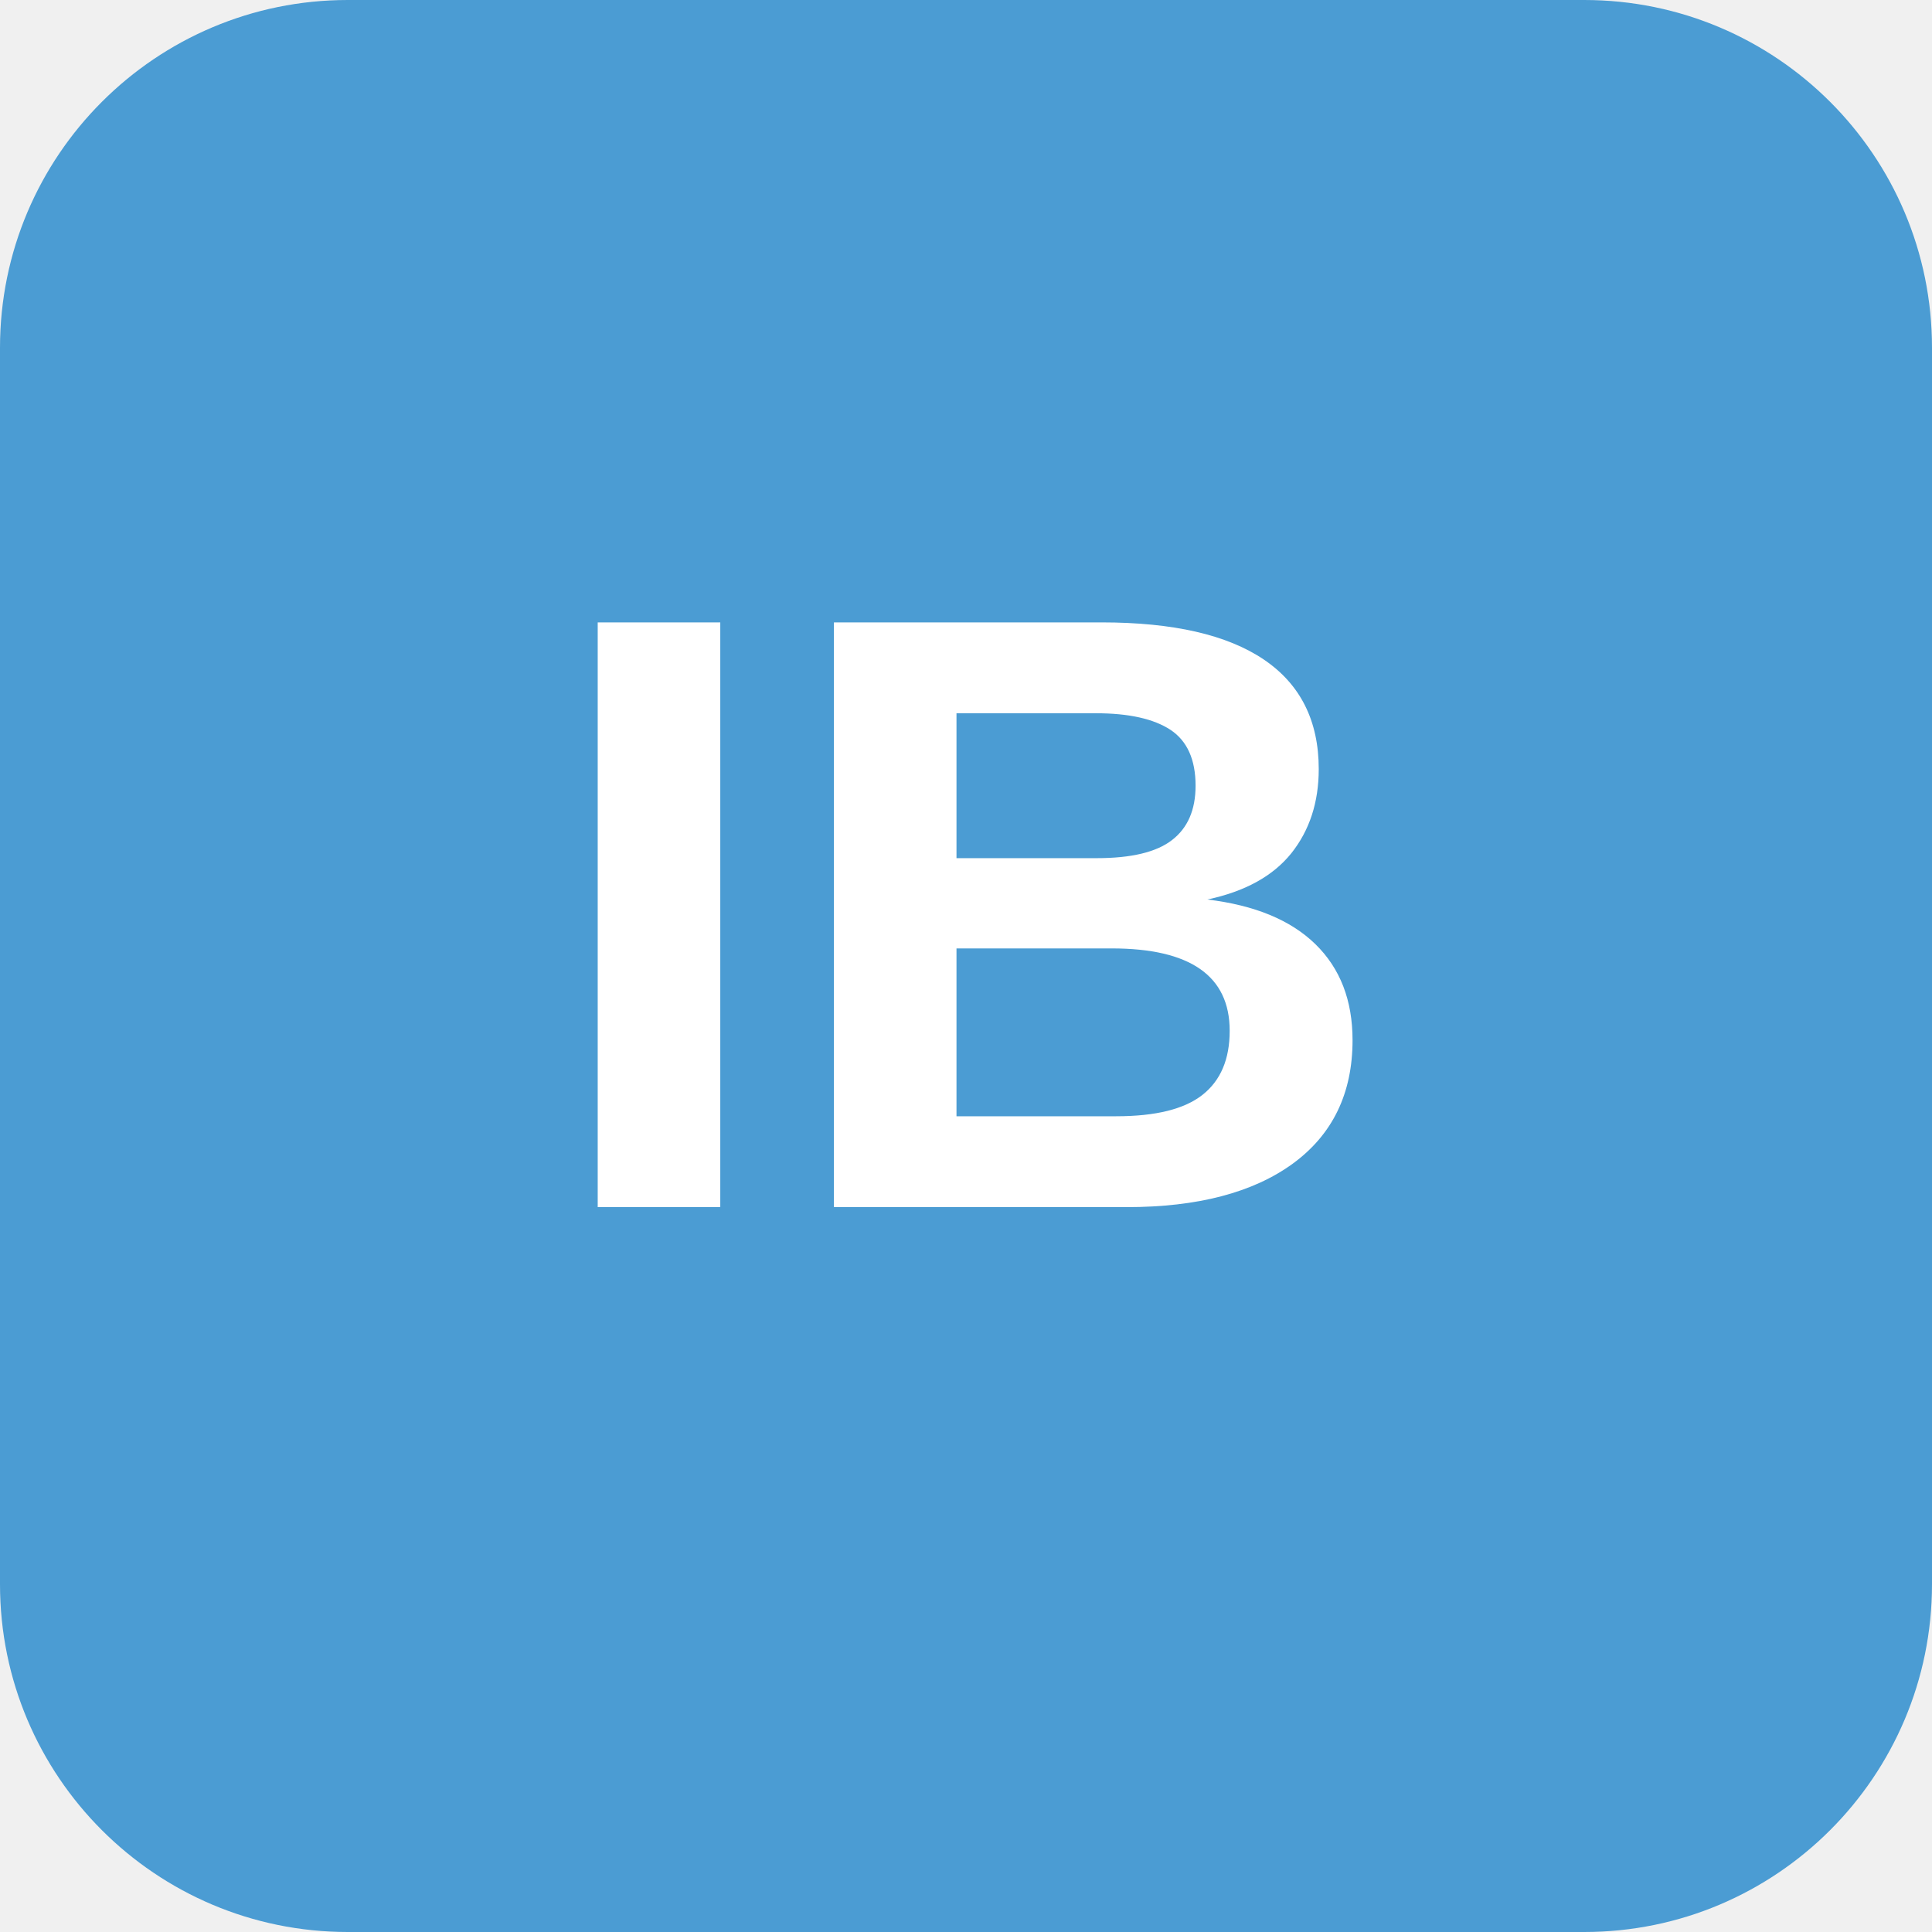
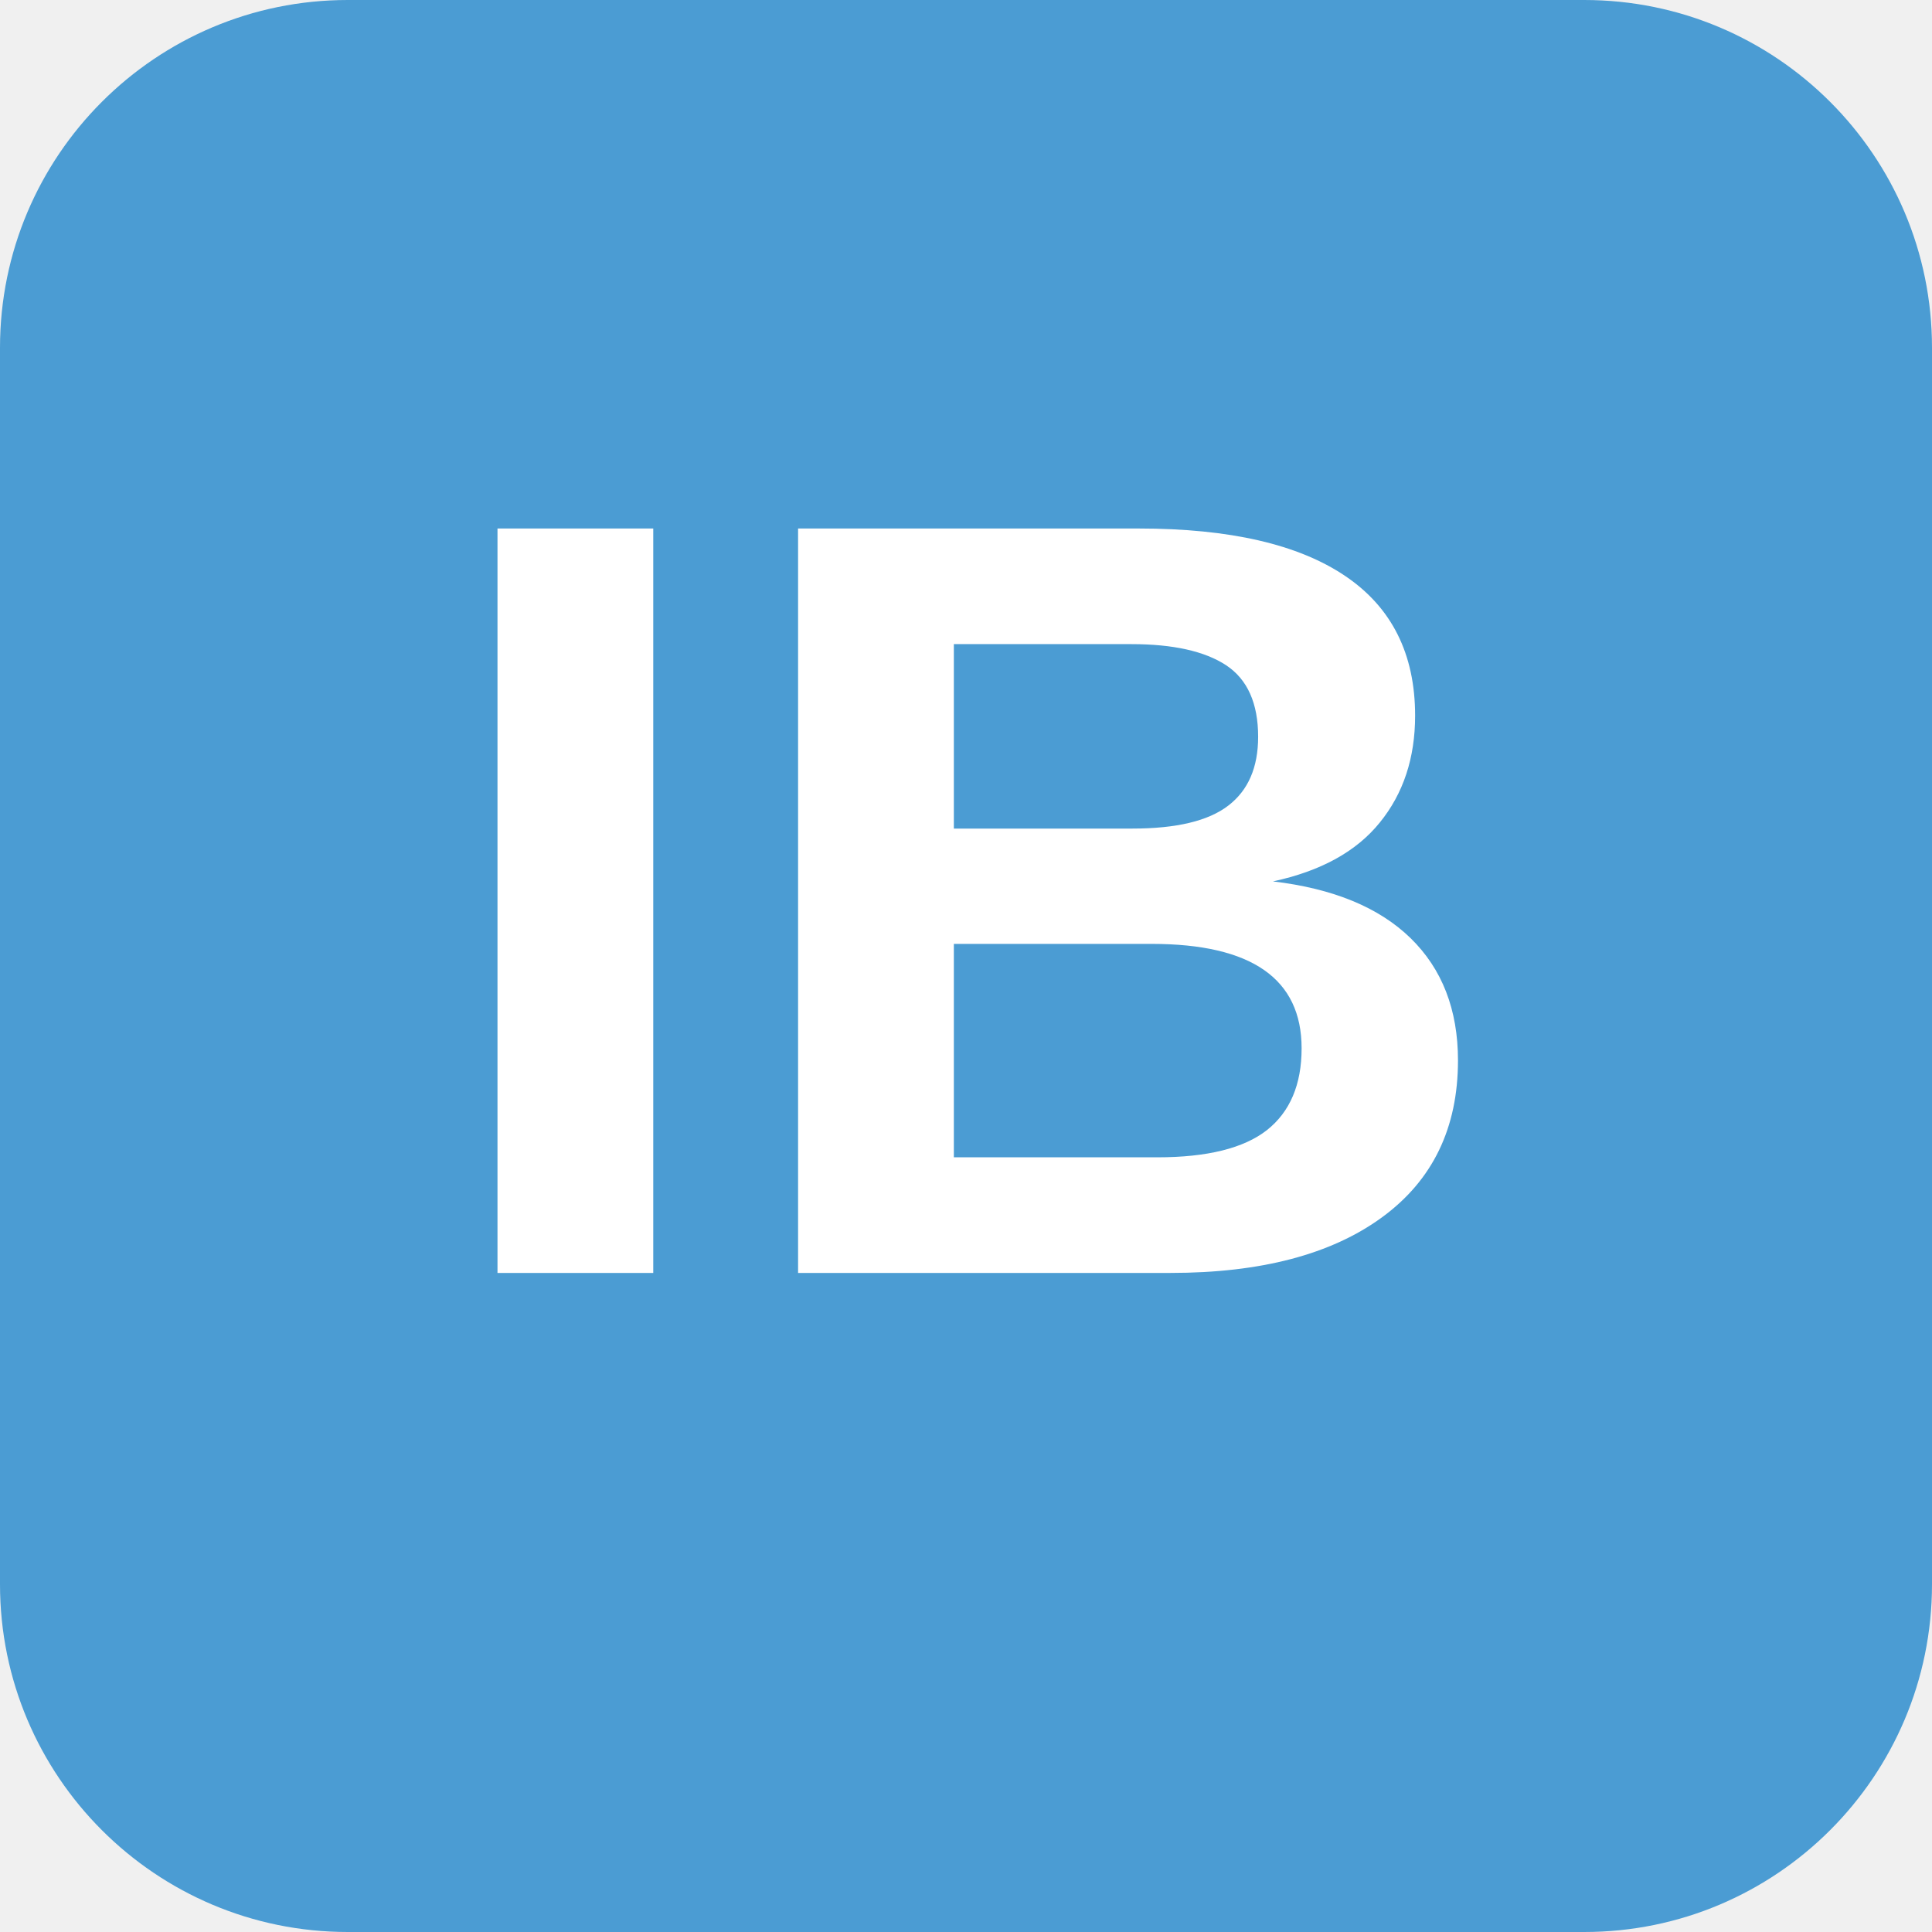
<svg xmlns="http://www.w3.org/2000/svg" viewBox="0 0 100 100">
  <rect width="100" height="100" rx="18" fill="#4b9cd3" />
-   <text x="50" y="50" text-anchor="middle" dominant-baseline="middle" font-family="Arial Black, Arial, sans-serif" font-size="44" font-weight="900" fill="white">IB</text>
+   <text x="50" y="50" text-anchor="middle" dominant-baseline="middle" font-family="Arial Black, Arial, sans-serif" font-size="56" font-weight="900" fill="white">IB</text>
</svg>
